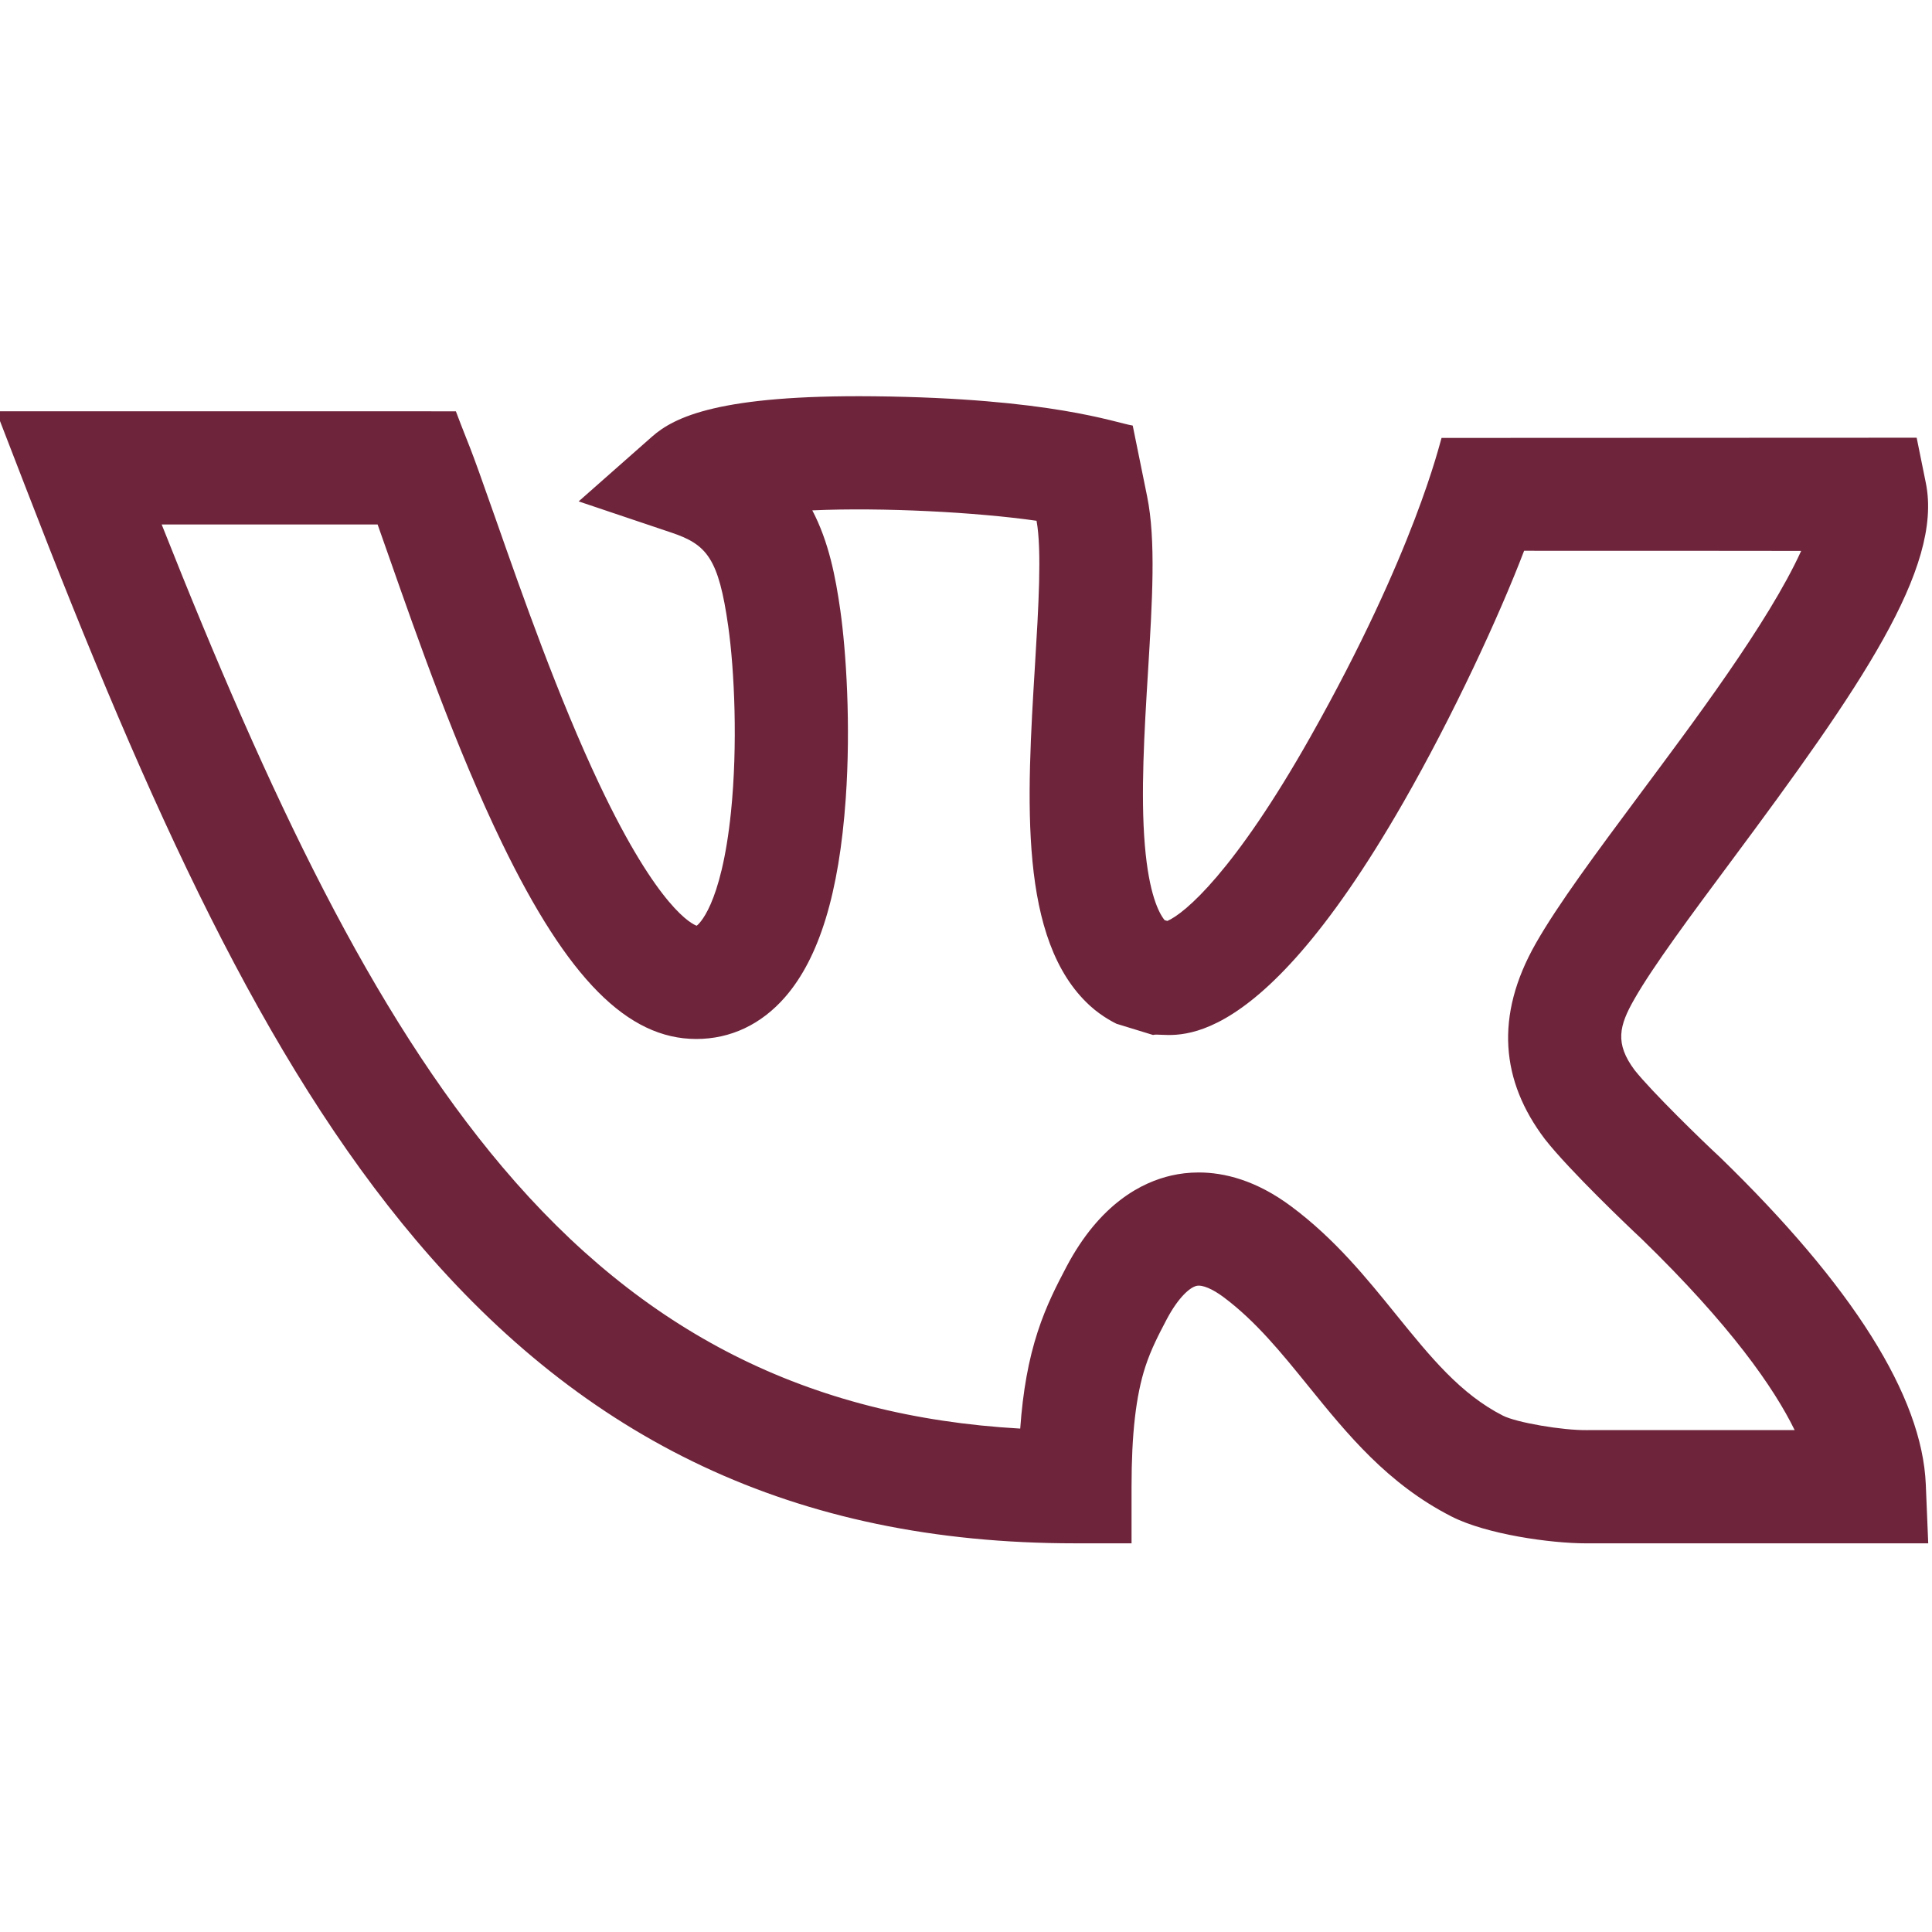
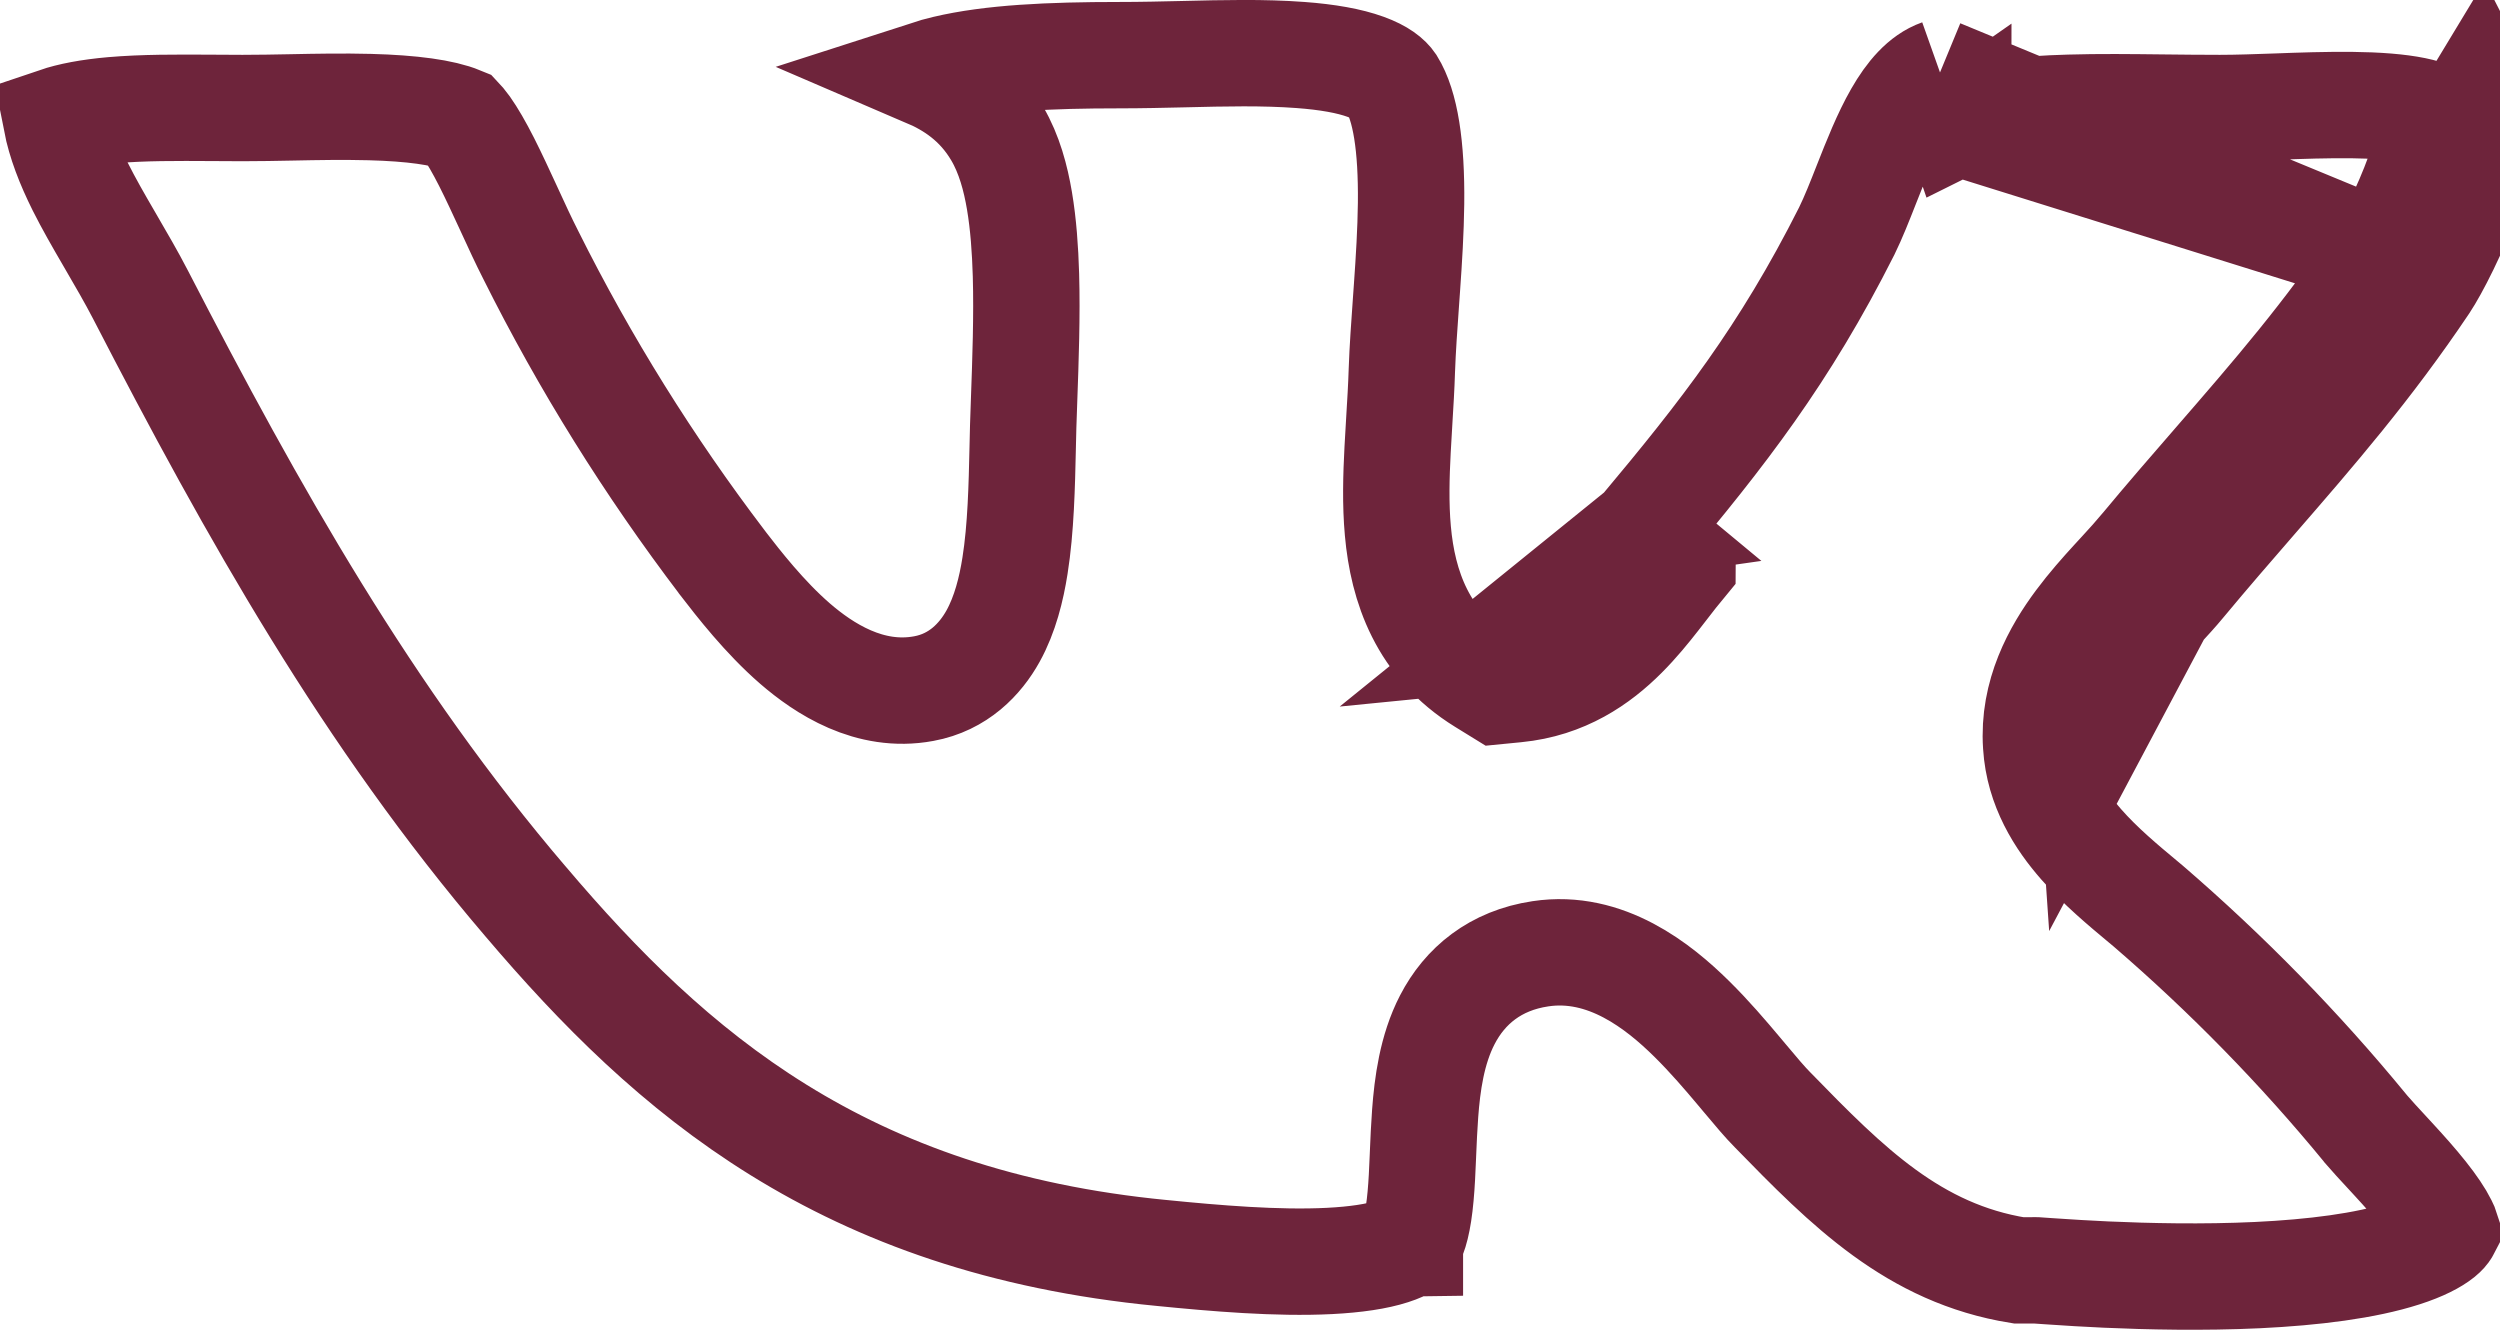
- <svg xmlns="http://www.w3.org/2000/svg" width="33" height="33" fill="#6E243B" viewBox="1 -104 511.999 511">
-   <path d="m456.738 202.102-.277-.258c-4.371-4.035-17.762-17.066-22.277-22.762-5.301-7.105-4.078-11.762-.105-18.738 5.02-8.816 15.078-22.34 25.723-36.66 34.094-45.852 56.105-77.594 51.574-100.141l-2.441-12.043-125.91.055c-.441 1.188-7.012 30.051-34.738 79.199-20.105 35.637-33.293 46.832-37.938 48.809l-.719-.219c-1.512-1.867-4.152-6.906-5.238-19.895-1.133-13.605-.129-30.078.844-46.008 1.137-18.68 2.117-34.812-.23-46.355l-3.824-18.805c-4.621-.738-21.539-7.266-68.676-7.762-40.809-.418-52.797 5.477-58.684 10.672l-19.473 17.184 24.613 8.281c9.367 3.152 12.477 6.789 15.027 24.816 1.664 11.75 2.535 31.496.738 49.125-2.582 25.277-8.773 29.98-9.094 30.23-1.066-.363-10.109-4.32-25.809-37.512-10.891-23.02-20.438-50.25-27.414-70.133-7.984-22.77-6.547-17.922-10.598-28.68l-121.812-.004 7.883 20.391c32.863 85.09 63.016 151.539 103.367 199.266 44.582 52.73 99.988 80.34 174.621 80.34h15v-15c0-14.023 1.16-24.121 3.648-31.777 1.52-4.664 3.539-8.52 5.66-12.562 3.148-5.953 6.227-8.504 7.906-8.883 1.523-.348 4.203.77 7.172 2.984 8.523 6.355 15.289 14.707 22.453 23.551 10.336 12.762 21.023 25.953 37.98 34.59 9.266 4.719 26.25 7.102 35.598 7.102 2.473 0 90.602-.004 90.711-.004l-.645-15.617c-.961-23.352-19.34-52.551-54.617-86.777zm-34.867 72.395h-.242c-6.445.105-18.746-2.008-22.324-3.828-11.273-5.742-19.152-15.473-28.281-26.738-8.012-9.895-16.297-20.125-27.832-28.723-9.328-6.957-17.801-8.992-24.527-8.992-2.688 0-5.102.324-7.172.793-7.809 1.758-18.977 7.375-27.855 24.168-2.504 4.777-5.344 10.188-7.645 17.266-2.41 7.406-3.91 15.637-4.625 25.648-56.242-3.195-100.129-25.445-137.207-69.301-34.473-40.777-61.594-97.812-90.316-170.301 2.078 0 54.152.008 57.227.008.941 2.645 1.957 5.543 3.035 8.613 7.52 21.449 17.82 50.82 29.957 75.867 17.379 35.867 33.25 51.863 51.457 51.863 9.09 0 17.242-3.852 23.574-11.145 9.027-10.395 14.27-27.551 16.027-52.453 1.387-19.637.098-39.195-1.426-49.973-1.258-8.867-3.051-18.176-7.426-26.516 18.645-.84 43.609.488 59.426 2.758 1.438 7.828.5 23.215-.406 38.102-2.191 35.961-4.453 73.07 14.582 90.434 3.348 3.055 6.898 4.691 7 4.758l9.688 2.973c3.738-1.152 25.391 9.832 66.391-61.719 13.137-22.926 25.367-49.344 31.953-66.598 15.273-.031 67.309.027 73.422.035-8.66 19.059-29.184 46.242-42.598 64.285-11.695 15.727-21.793 29.309-27.719 39.715-11.008 19.332-9.156 36.562 2.309 51.762l.18.234c6.398 8.145 22.199 23.223 25.477 26.262 23.742 23.051 35.184 39.609 40.629 50.738h-54.73zm0 0" />
+ <svg xmlns="http://www.w3.org/2000/svg" width="47" height="25" viewBox="0 0 47 25" fill="none">
+   <path d="M41.031 10.969C41.493 10.413 41.946 9.891 42.392 9.377C43.485 8.118 44.539 6.903 45.59 5.337C45.976 4.758 47.055 2.495 46.642 1.693L41.031 10.969ZM41.031 10.969C40.907 11.12 40.761 11.278 40.608 11.445M41.031 10.969L40.608 11.445M44.759 4.782C43.744 6.293 42.75 7.438 41.675 8.677C41.221 9.2 40.752 9.739 40.262 10.33L40.261 10.331C40.154 10.46 40.032 10.593 39.884 10.755C39.837 10.805 39.788 10.859 39.736 10.916C39.53 11.141 39.295 11.405 39.079 11.695C38.659 12.26 38.214 13.051 38.28 14.015C38.328 14.8 38.727 15.418 39.128 15.875C39.486 16.284 39.927 16.651 40.281 16.946C40.316 16.975 40.351 17.004 40.384 17.032C41.87 18.312 43.236 19.71 44.467 21.21L44.473 21.218L44.479 21.226C44.589 21.354 44.733 21.51 44.875 21.663C44.922 21.714 44.968 21.764 45.013 21.813C45.207 22.024 45.401 22.241 45.572 22.456C45.746 22.675 45.872 22.862 45.945 23.01C45.972 23.063 45.986 23.099 45.993 23.121C45.992 23.123 45.991 23.125 45.989 23.127C45.979 23.145 45.952 23.181 45.892 23.23C45.763 23.334 45.536 23.456 45.181 23.57C44.471 23.799 43.49 23.922 42.442 23.972C41.409 24.021 40.377 23.997 39.597 23.962C39.209 23.944 38.885 23.924 38.658 23.908L38.505 23.898L38.389 23.89C38.358 23.888 38.327 23.886 38.301 23.884C38.29 23.884 38.267 23.883 38.241 23.882L38.24 23.882C38.234 23.882 38.219 23.882 38.198 23.883H37.952C35.979 23.564 34.73 22.309 33.331 20.872L33.331 20.872L33.324 20.865C33.183 20.723 33.017 20.526 32.796 20.262C32.764 20.224 32.731 20.185 32.697 20.144C32.442 19.84 32.136 19.482 31.8 19.151C31.189 18.549 30.192 17.745 28.96 17.931C28.113 18.057 27.538 18.534 27.209 19.173C26.917 19.737 26.833 20.395 26.793 20.93C26.774 21.183 26.763 21.442 26.753 21.681C26.752 21.706 26.751 21.73 26.75 21.753C26.739 22.02 26.728 22.262 26.707 22.488C26.664 22.969 26.588 23.229 26.506 23.359L26.506 23.36C26.505 23.36 26.442 23.441 26.167 23.529C25.883 23.621 25.487 23.681 24.995 23.706C24.011 23.756 22.847 23.656 21.842 23.556L21.84 23.556C15.846 22.975 12.62 20.176 9.881 16.948L9.878 16.945C6.913 13.473 4.764 9.651 2.642 5.541L2.641 5.539C2.468 5.205 2.275 4.875 2.096 4.567C2.08 4.539 2.064 4.512 2.048 4.484C1.85 4.144 1.668 3.827 1.508 3.508C1.293 3.076 1.136 2.671 1.057 2.268C1.328 2.176 1.677 2.11 2.117 2.071C2.697 2.021 3.317 2.024 3.987 2.028C4.174 2.029 4.364 2.031 4.559 2.031C4.867 2.031 5.172 2.025 5.479 2.019C5.962 2.009 6.448 2 6.953 2.013C7.746 2.034 8.324 2.114 8.654 2.25C8.67 2.267 8.71 2.309 8.77 2.393C8.881 2.55 9.008 2.769 9.148 3.045C9.286 3.318 9.423 3.615 9.564 3.92L9.58 3.955C9.711 4.24 9.847 4.536 9.979 4.794C10.991 6.823 12.198 8.76 13.583 10.581L13.583 10.581L13.586 10.586C13.888 10.977 14.373 11.602 14.947 12.1C15.484 12.564 16.346 13.136 17.366 12.946C18.017 12.827 18.429 12.392 18.669 11.96C18.897 11.549 19.014 11.068 19.082 10.635C19.194 9.933 19.211 9.107 19.226 8.442C19.229 8.291 19.232 8.149 19.236 8.018C19.241 7.858 19.247 7.69 19.253 7.518C19.28 6.776 19.31 5.936 19.288 5.169C19.274 4.691 19.24 4.212 19.166 3.775C19.095 3.353 18.975 2.897 18.747 2.511C18.388 1.899 17.883 1.584 17.426 1.388C17.534 1.353 17.65 1.321 17.776 1.291C18.628 1.089 19.73 1.037 21.042 1.037C21.456 1.037 21.863 1.027 22.261 1.018C23.021 0.999 23.752 0.982 24.448 1.034C24.959 1.072 25.368 1.145 25.673 1.256C25.968 1.363 26.101 1.481 26.164 1.574C26.421 1.988 26.54 2.746 26.528 3.826C26.522 4.339 26.489 4.874 26.451 5.411C26.445 5.5 26.439 5.589 26.432 5.679C26.401 6.118 26.369 6.559 26.355 6.958L26.355 6.962C26.345 7.283 26.326 7.586 26.307 7.899C26.296 8.079 26.285 8.261 26.275 8.453C26.249 8.95 26.234 9.476 26.28 9.982C26.373 11.021 26.739 12.109 27.881 12.814L28.168 12.991L28.504 12.958C29.408 12.87 30.053 12.422 30.532 11.942C30.765 11.709 30.968 11.459 31.143 11.235C31.204 11.157 31.26 11.084 31.314 11.015C31.424 10.873 31.522 10.745 31.629 10.616C31.629 10.615 31.63 10.615 31.631 10.614L30.861 9.975M44.759 4.782L36.472 1.362M44.759 4.782C44.898 4.571 45.23 3.938 45.475 3.259C45.596 2.923 45.681 2.616 45.717 2.374C45.73 2.282 45.734 2.217 45.735 2.174C45.704 2.16 45.659 2.142 45.595 2.123C45.357 2.05 45.008 2.003 44.557 1.984C44.115 1.966 43.631 1.976 43.139 1.992C43.03 1.996 42.92 2 42.81 2.004C42.436 2.017 42.06 2.031 41.733 2.031C41.364 2.031 41.009 2.027 40.663 2.023C40.051 2.016 39.469 2.009 38.901 2.026C38.028 2.051 37.33 2.13 36.814 2.302M44.759 4.782L36.814 2.302M30.861 9.975C32.385 8.156 33.542 6.679 34.719 4.343C34.844 4.088 34.964 3.784 35.088 3.468C35.44 2.576 35.829 1.59 36.472 1.362M30.861 9.975C30.741 10.119 30.625 10.27 30.509 10.421C29.956 11.138 29.395 11.866 28.406 11.963L30.861 9.975ZM36.472 1.362L36.795 2.309C36.801 2.306 36.807 2.304 36.814 2.302M36.472 1.362L36.806 2.304C36.813 2.302 36.816 2.3 36.816 2.3C36.816 2.3 36.816 2.301 36.814 2.302M40.608 11.445C39.972 12.136 39.209 12.966 39.278 13.951L40.608 11.445Z" stroke="#6E243B" stroke-width="2" />
</svg>
